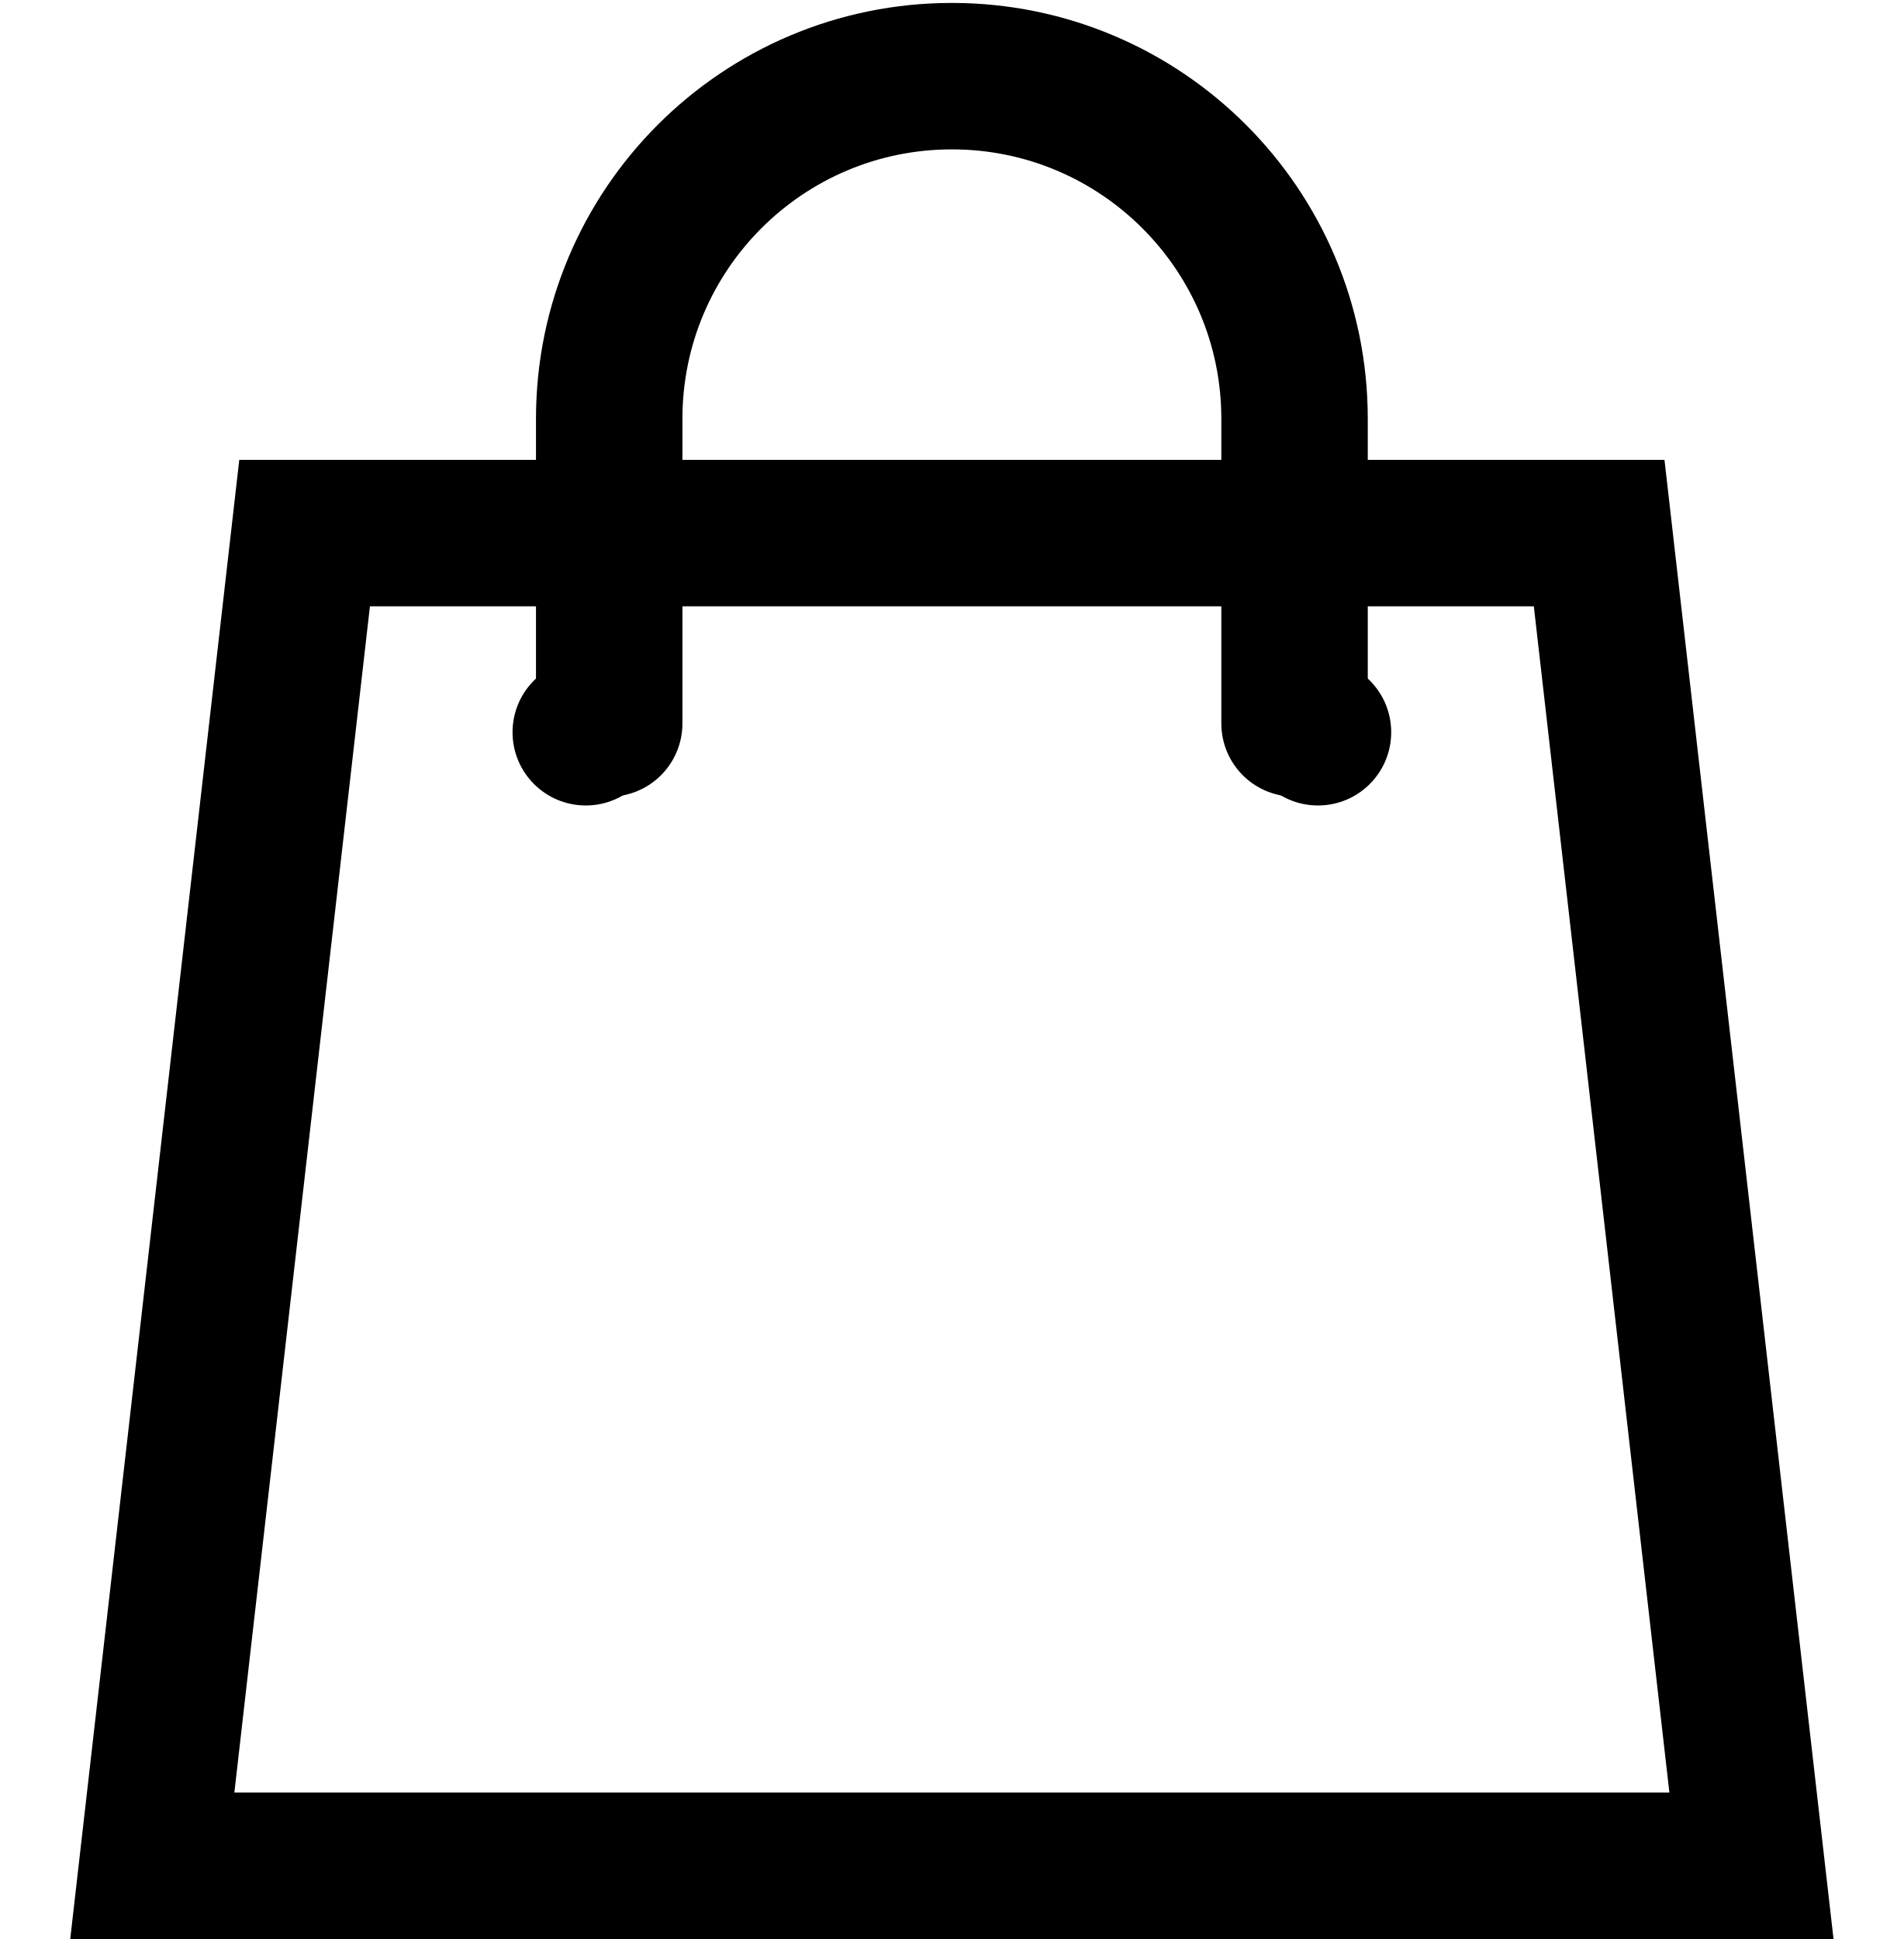
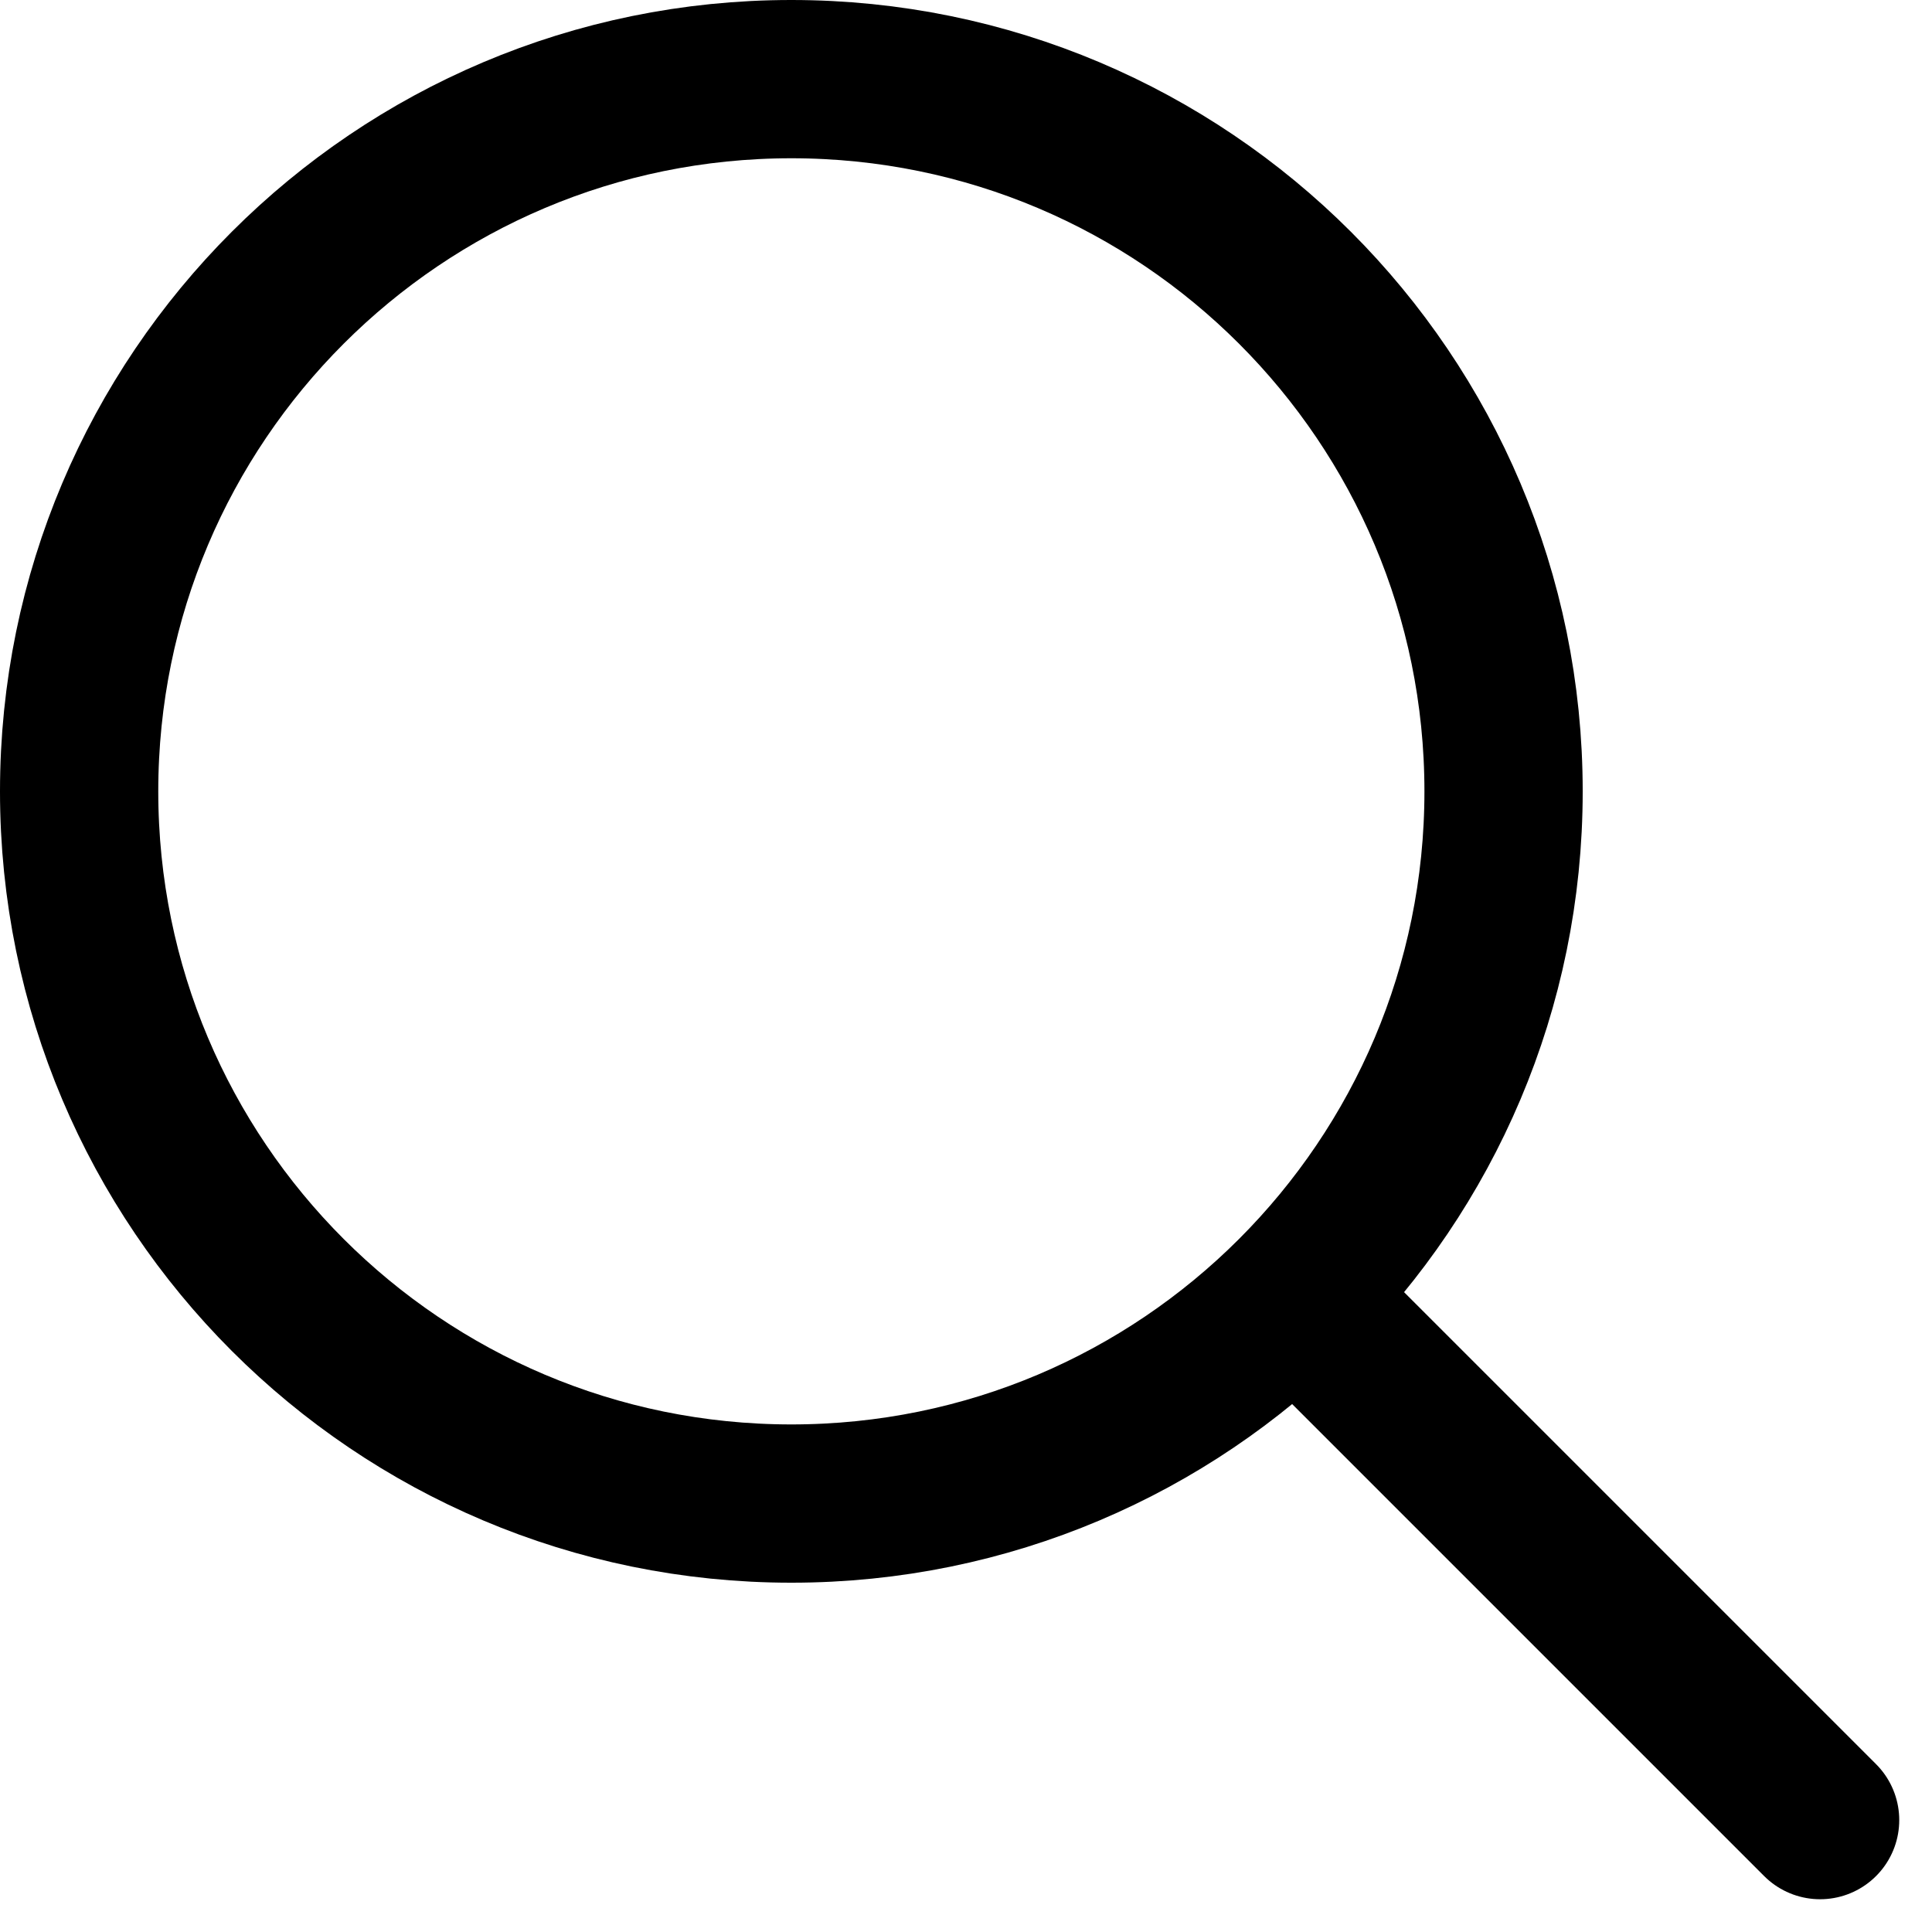
- <svg xmlns="http://www.w3.org/2000/svg" id="_172551_bag_shopping_icon" data-name="172551_bag_shopping_icon" width="26" height="26.48" viewBox="0 0 26 26.48">
-   <path id="Path_3" data-name="Path 3" d="M6.08,14,4,32.2H25.84L23.76,14Z" transform="translate(-1.92 -6.72)" fill="none" stroke="#000" stroke-linecap="round" stroke-width="2" />
-   <rect id="Rectangle_4" data-name="Rectangle 4" width="26" height="26" fill="none" />
-   <path id="Path_4" data-name="Path 4" d="M25.36,10.84V6.68a4.68,4.68,0,0,0-9.36,0v4.16" transform="translate(-7.68 -0.96)" fill="none" stroke="#000" stroke-linecap="round" stroke-width="2" />
-   <circle id="Ellipse_2" data-name="Ellipse 2" cx="1" cy="1" r="1" transform="translate(17 9)" />
-   <circle id="Ellipse_3" data-name="Ellipse 3" cx="1" cy="1" r="1" transform="translate(7 9)" />
+ <svg xmlns="http://www.w3.org/2000/svg" width="24.414" height="24.414" viewBox="0 0 24.414 24.414">
+   <g id="_2561381_search_icon" data-name="2561381_search_icon" transform="translate(-2 -2)">
+     <circle id="Ellipse_1" data-name="Ellipse 1" cx="9" cy="9" r="9" transform="translate(3 3)" fill="none" stroke="#000" stroke-linecap="round" stroke-linejoin="round" stroke-width="2" />
+     <line id="Line_1" data-name="Line 1" x1="6.356" y1="6.356" transform="translate(18.644 18.644)" fill="none" stroke="#000" stroke-linecap="round" stroke-linejoin="round" stroke-width="2" />
+   </g>
</svg>
